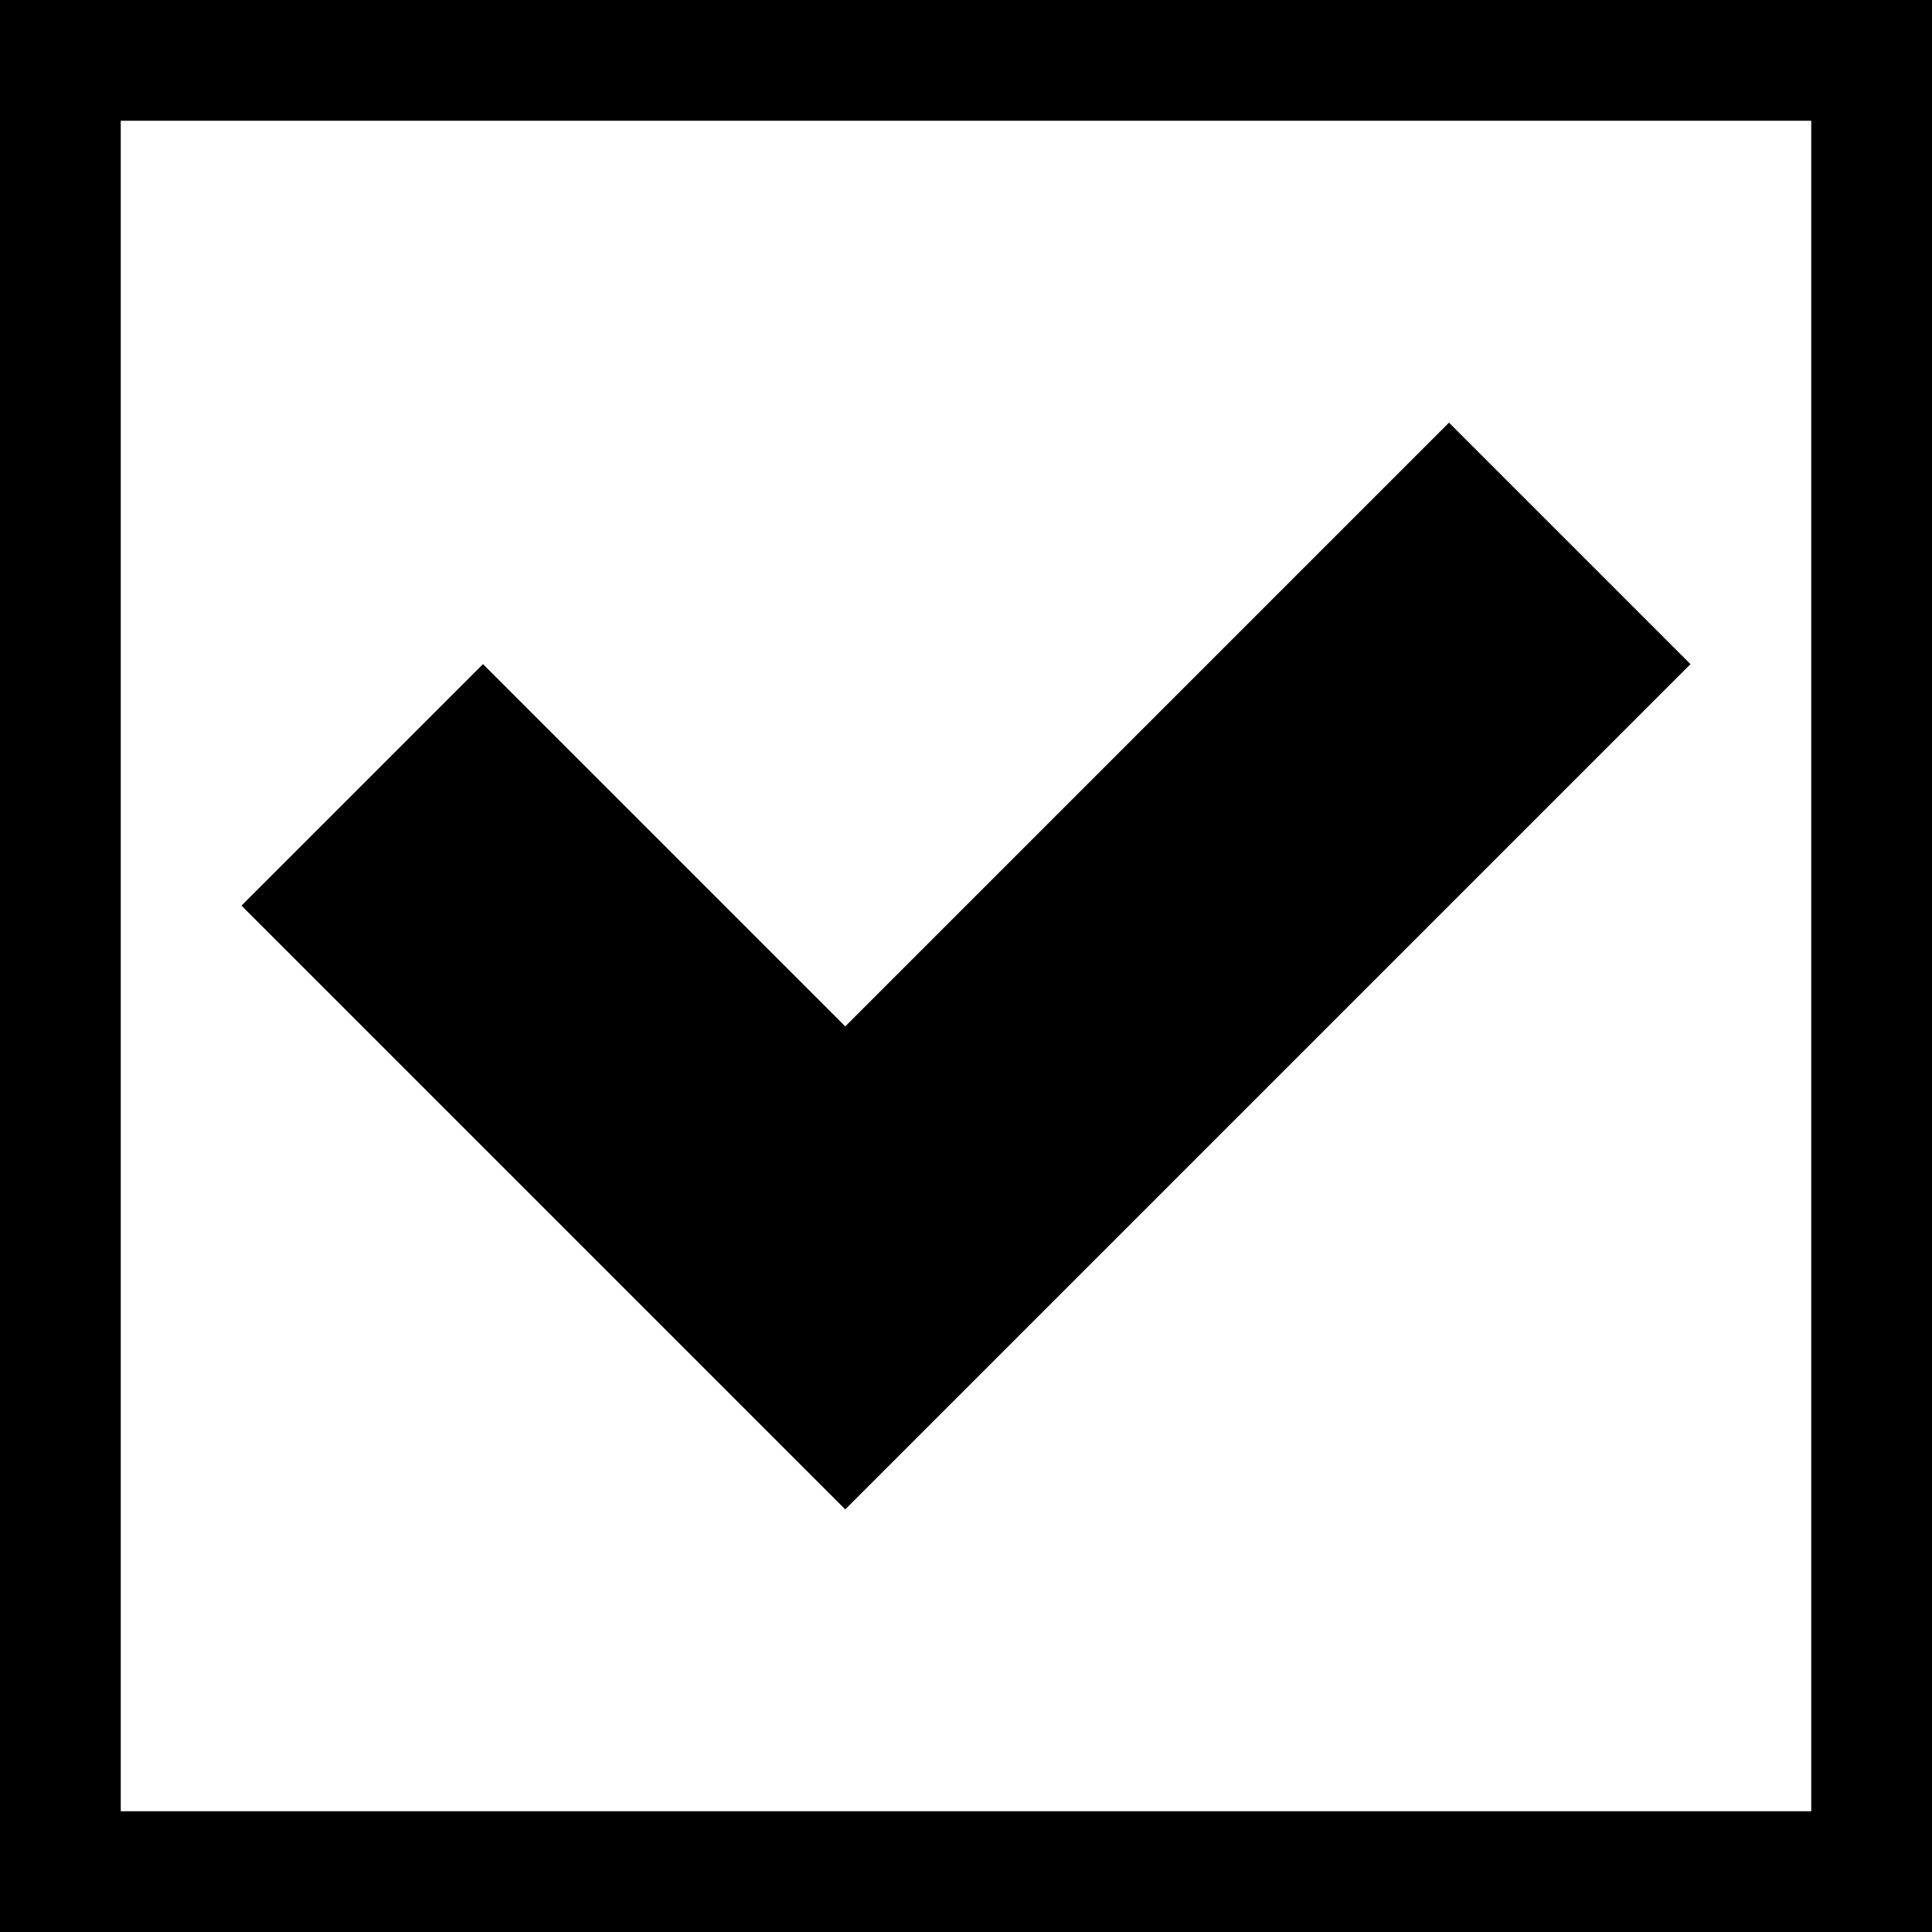
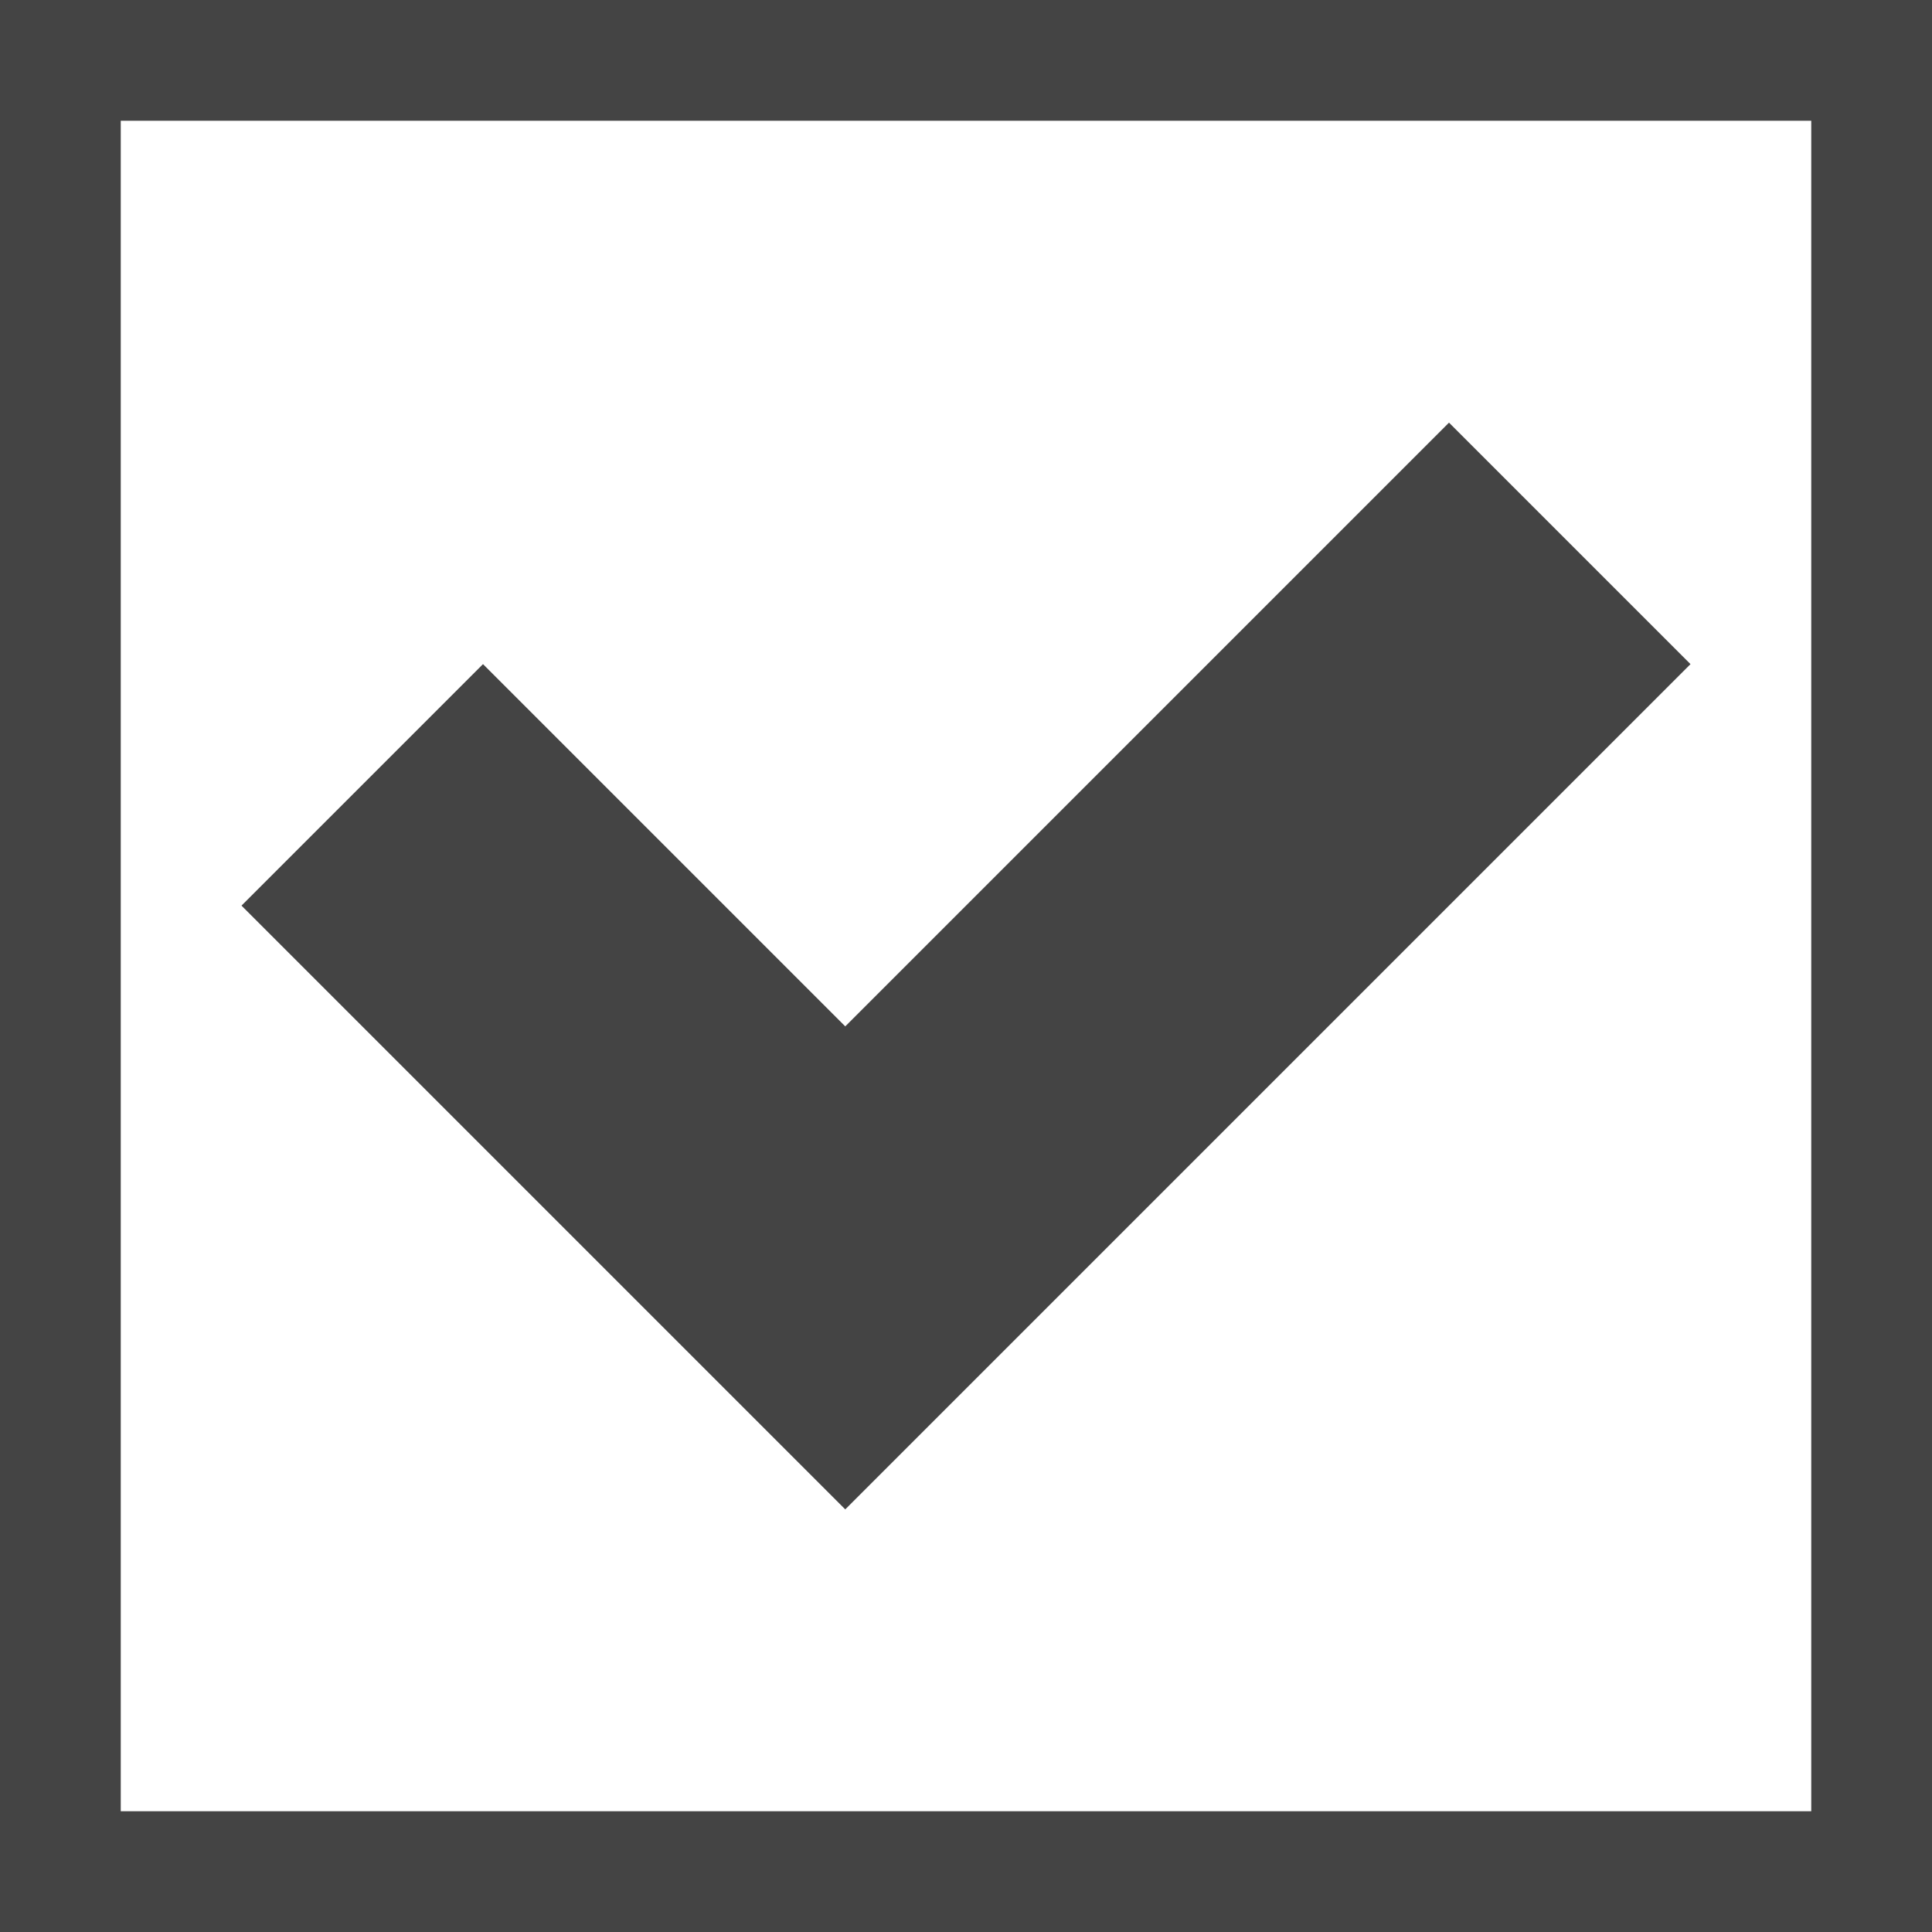
- <svg xmlns="http://www.w3.org/2000/svg" version="1.1" id="Capa_1" x="0px" y="0px" width="512px" height="512px" viewBox="0 0 512 512" enable-background="new 0 0 512 512" xml:space="preserve">
-   <path d="M0,0v512h512V0H0z M480,480H32V32h448V480z M384,112L224,272l-96-96l-64,64l160,160l224-224L384,112z" />
+ <svg xmlns="http://www.w3.org/2000/svg" version="1.1" width="16" height="16" viewBox="0 0 16 16">
+   <path d="M0 0v16h16v-16h-16zM15 15h-14v-14h14v14zM12 3.5l-5 5-3-3-2 2 5 5 7-7-2-2z" fill="#444444" />
</svg>
